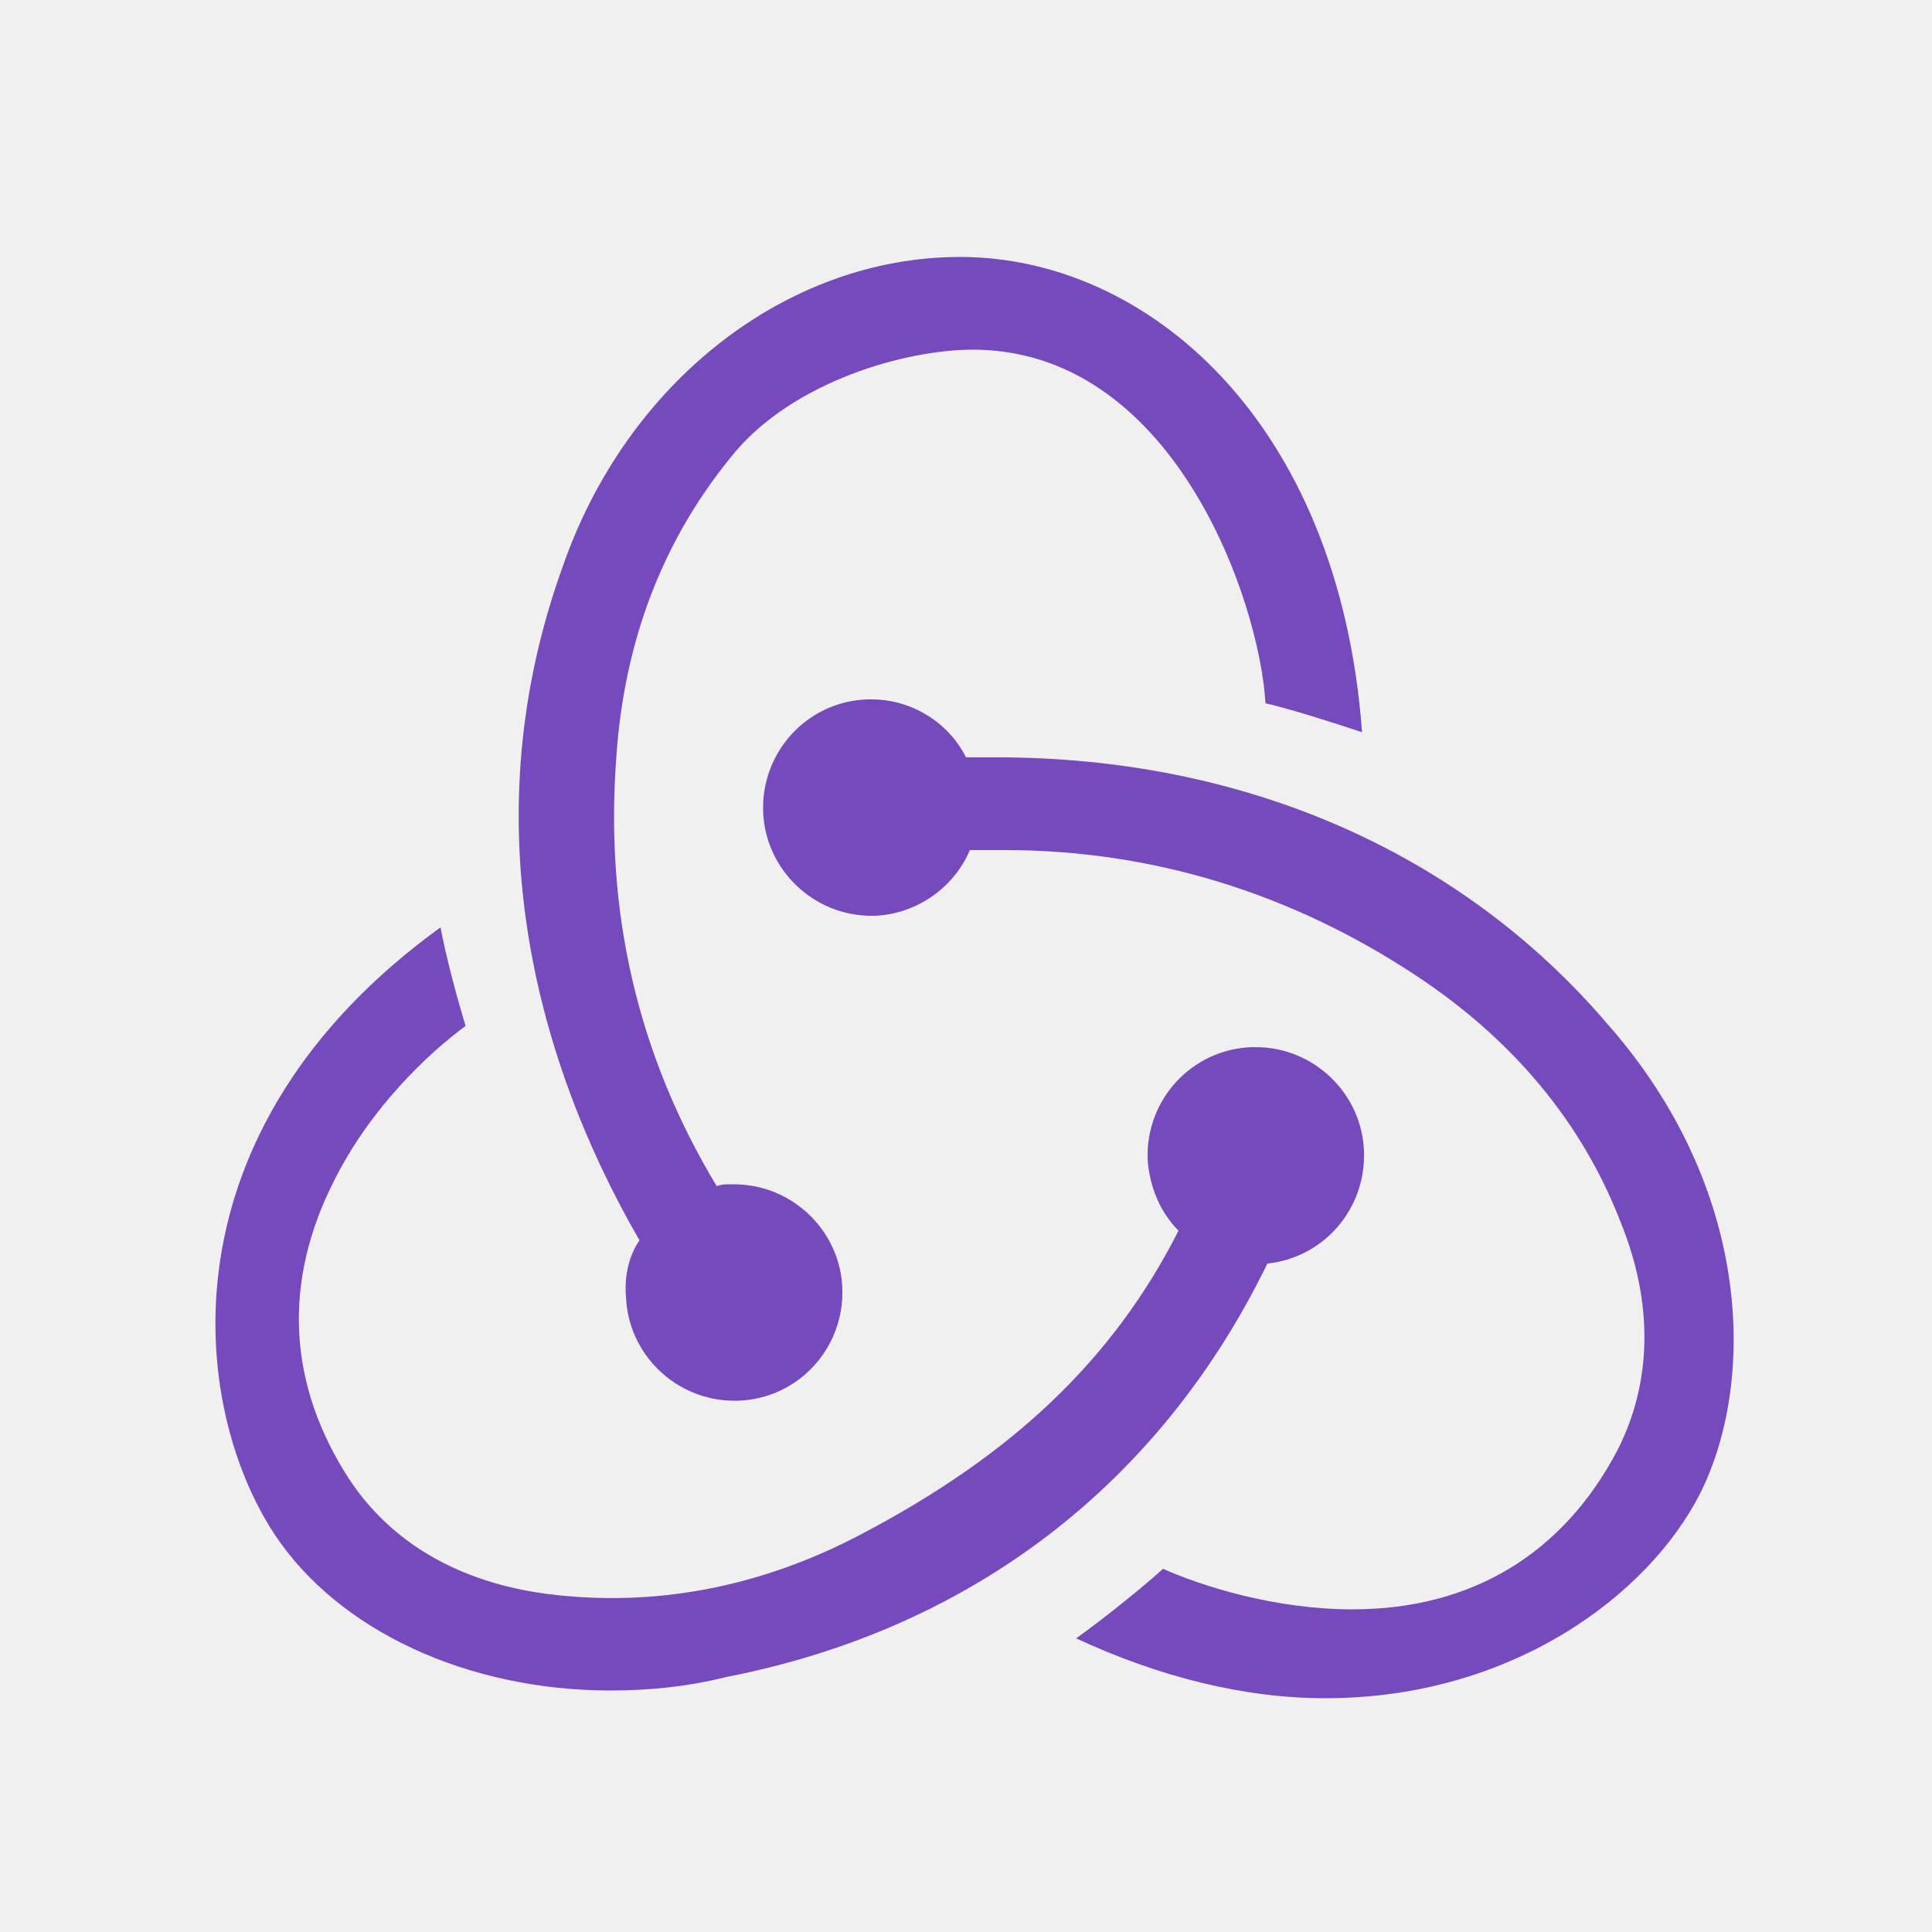
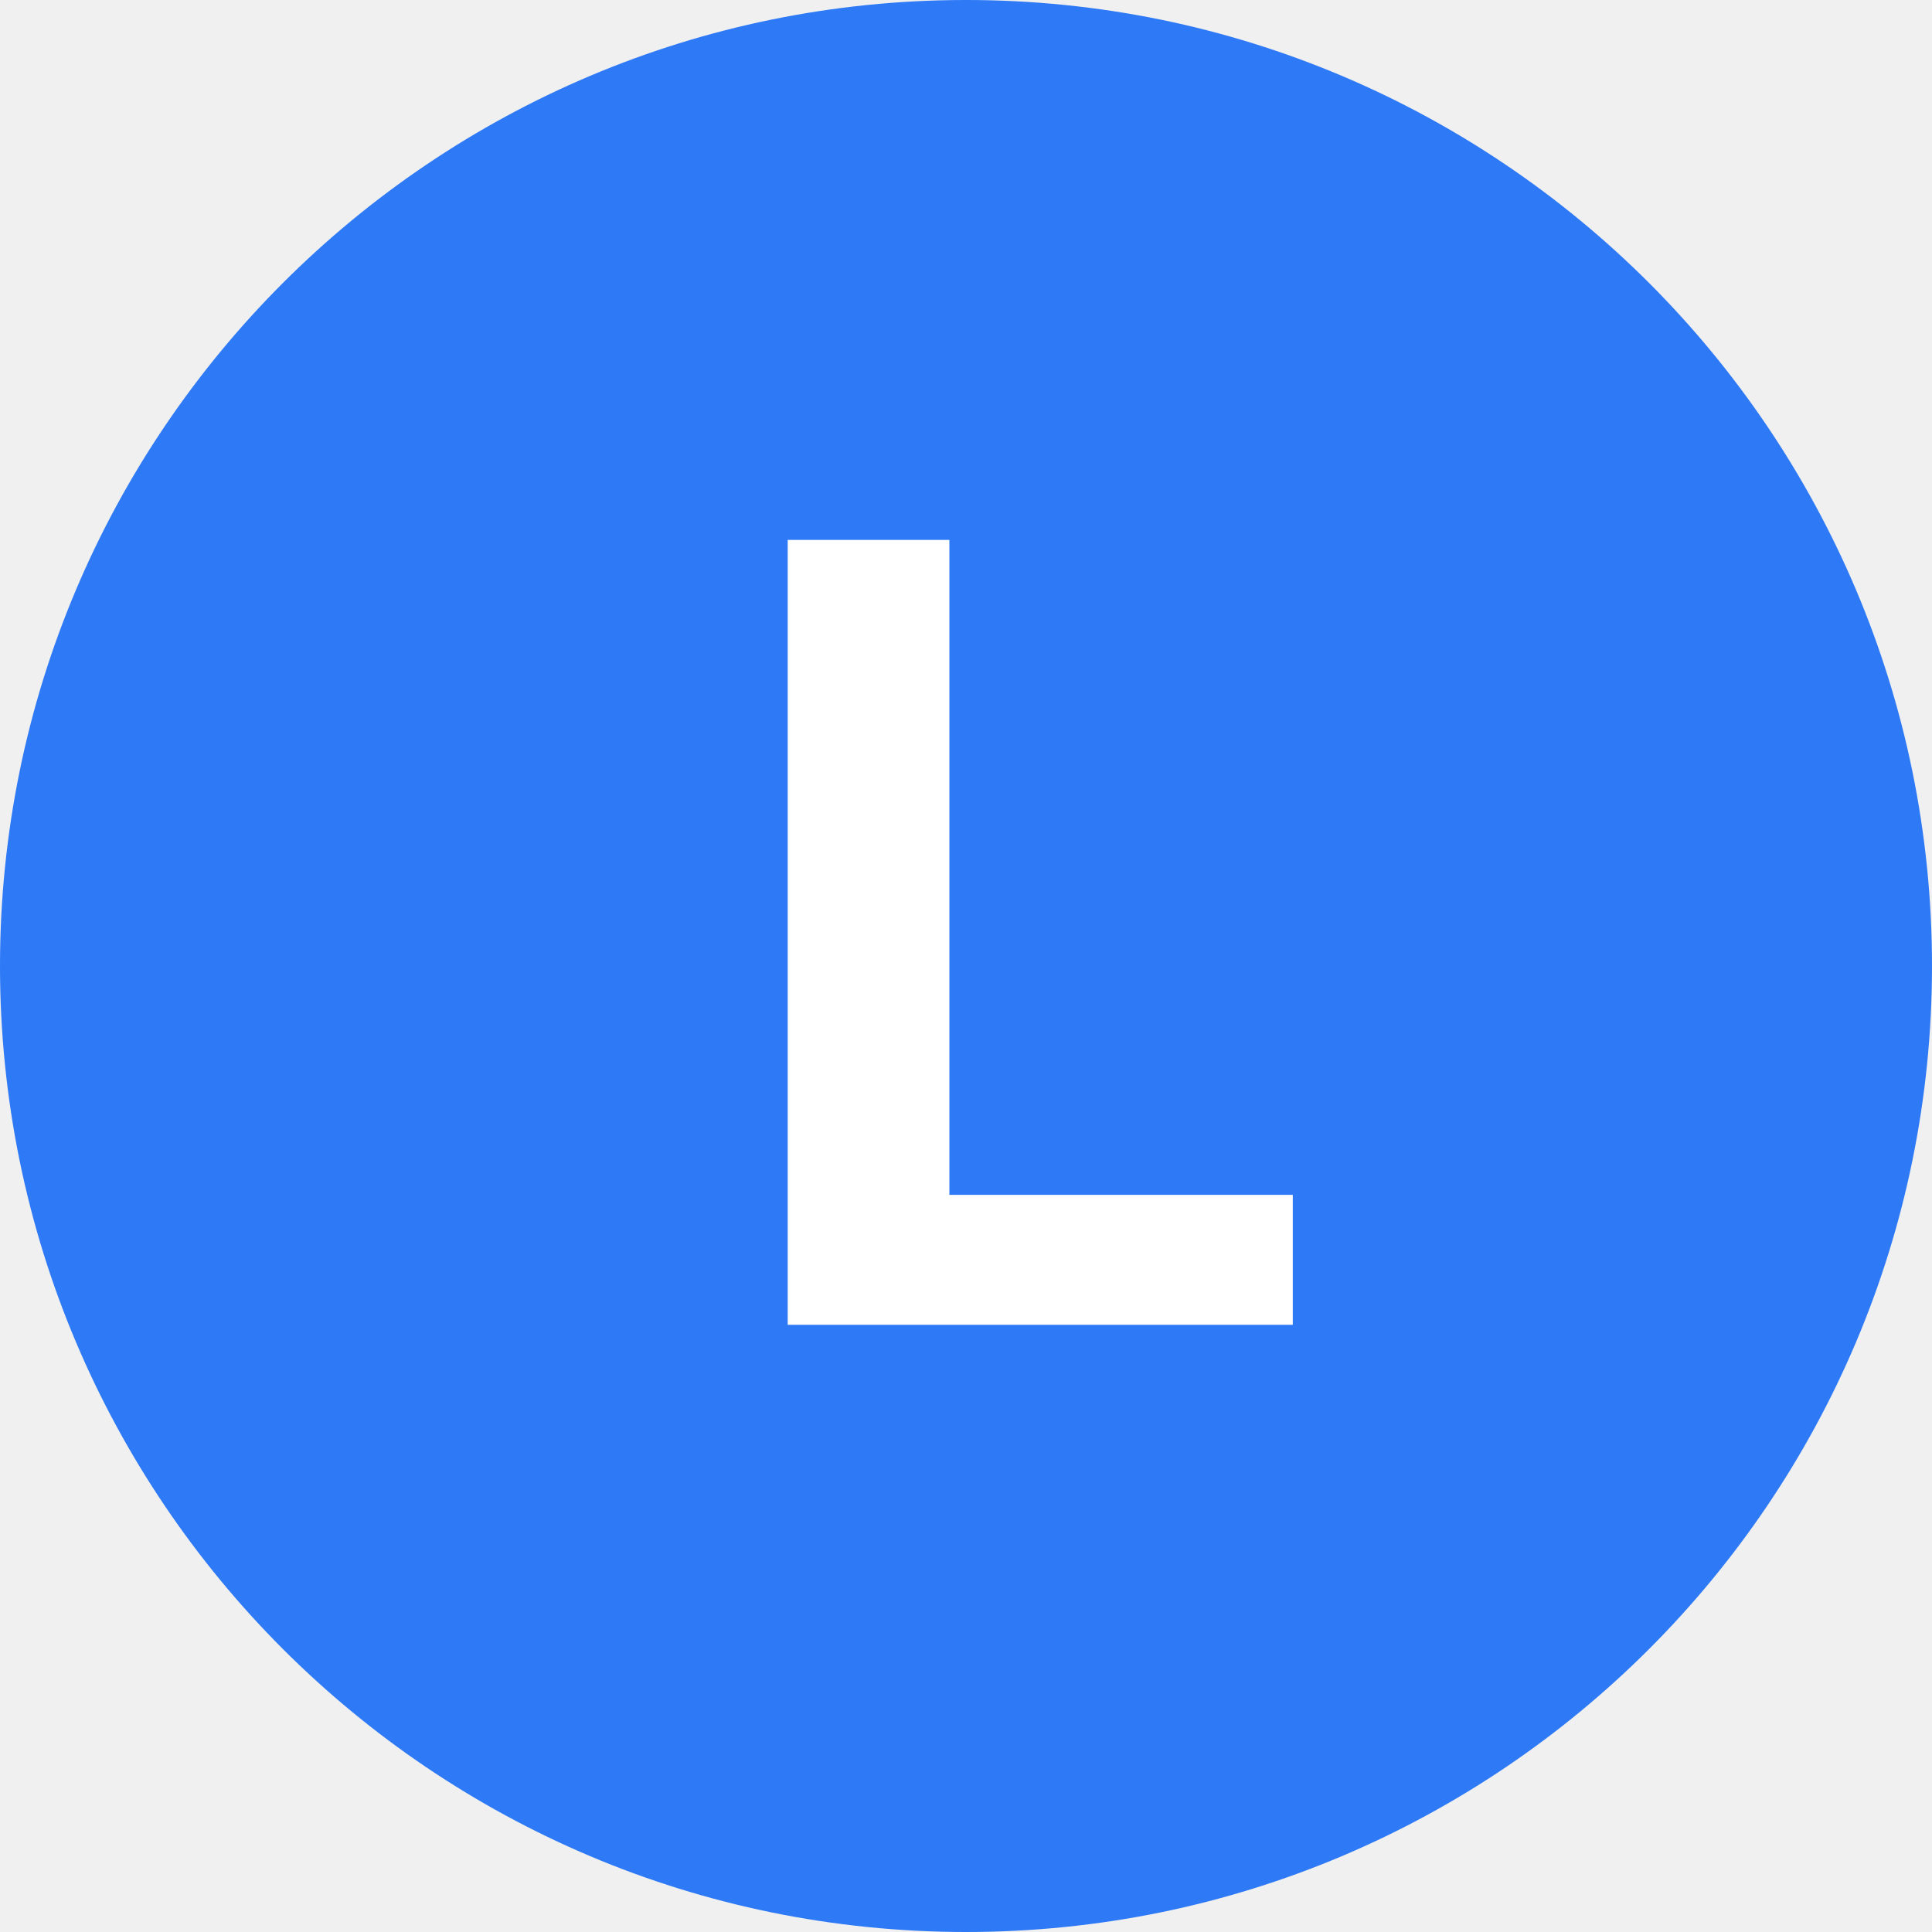
- <svg xmlns="http://www.w3.org/2000/svg" viewBox="0 0 100 100">
-   <g fill="#764ABC">
-     <path d="M65.6 65.4c2.9-.3 5.1-2.8 5-5.8-.1-3-2.6-5.4-5.6-5.4h-.2c-3.1.1-5.5 2.7-5.4 5.8.1 1.5.7 2.8 1.6 3.7-3.4 6.7-8.6 11.6-16.4 15.7-5.3 2.8-10.8 3.8-16.3 3.1-4.5-.6-8-2.6-10.2-5.9-3.2-4.9-3.5-10.2-.8-15.5 1.9-3.8 4.9-6.6 6.8-8-.4-1.3-1-3.5-1.3-5.1-14.5 10.5-13 24.7-8.6 31.4 3.3 5 10 8.1 17.4 8.1 2 0 4-.2 6-.7 12.8-2.5 22.5-10.1 28-21.4z" />
-     <path d="M83.2 53c-7.6-8.9-18.8-13.8-31.6-13.8H50c-.9-1.8-2.8-3-4.9-3h-.2c-3.1.1-5.5 2.7-5.4 5.8.1 3 2.6 5.4 5.6 5.4h.2c2.2-.1 4.1-1.5 4.9-3.4H52c7.6 0 14.8 2.2 21.3 6.5 5 3.3 8.6 7.6 10.6 12.8 1.7 4.2 1.6 8.3-.2 11.8-2.8 5.3-7.5 8.2-13.7 8.2-4 0-7.8-1.2-9.8-2.1-1.1 1-3.1 2.6-4.5 3.6 4.3 2 8.7 3.1 12.9 3.1 9.6 0 16.7-5.3 19.4-10.6 2.9-5.8 2.7-15.8-4.8-24.3z" />
-     <path d="M32.4 67.1c.1 3 2.6 5.4 5.6 5.4h.2c3.1-.1 5.5-2.7 5.4-5.8-.1-3-2.6-5.4-5.6-5.4h-.2c-.2 0-.5 0-.7.1-4.1-6.8-5.8-14.2-5.2-22.2.4-6 2.4-11.2 5.9-15.5 2.9-3.7 8.5-5.5 12.3-5.6 10.6-.2 15.1 13 15.4 18.3 1.3.3 3.5 1 5 1.5-1.2-16.2-11.2-24.6-20.8-24.6-9 0-17.3 6.5-20.6 16.1-4.6 12.8-1.6 25.1 4 34.8-.5.7-.8 1.8-.7 2.9z" />
-   </g>
+ <svg xmlns="http://www.w3.org/2000/svg" width="35" height="35" viewBox="0 0 35 35" fill="none">
+   <circle cx="17.5" cy="17.5" r="17.5" fill="#2E79F6" />
+   <path d="M17.199 21.646H23.42V24H14.27V9.781H17.199V21.646Z" fill="white" />
</svg>
